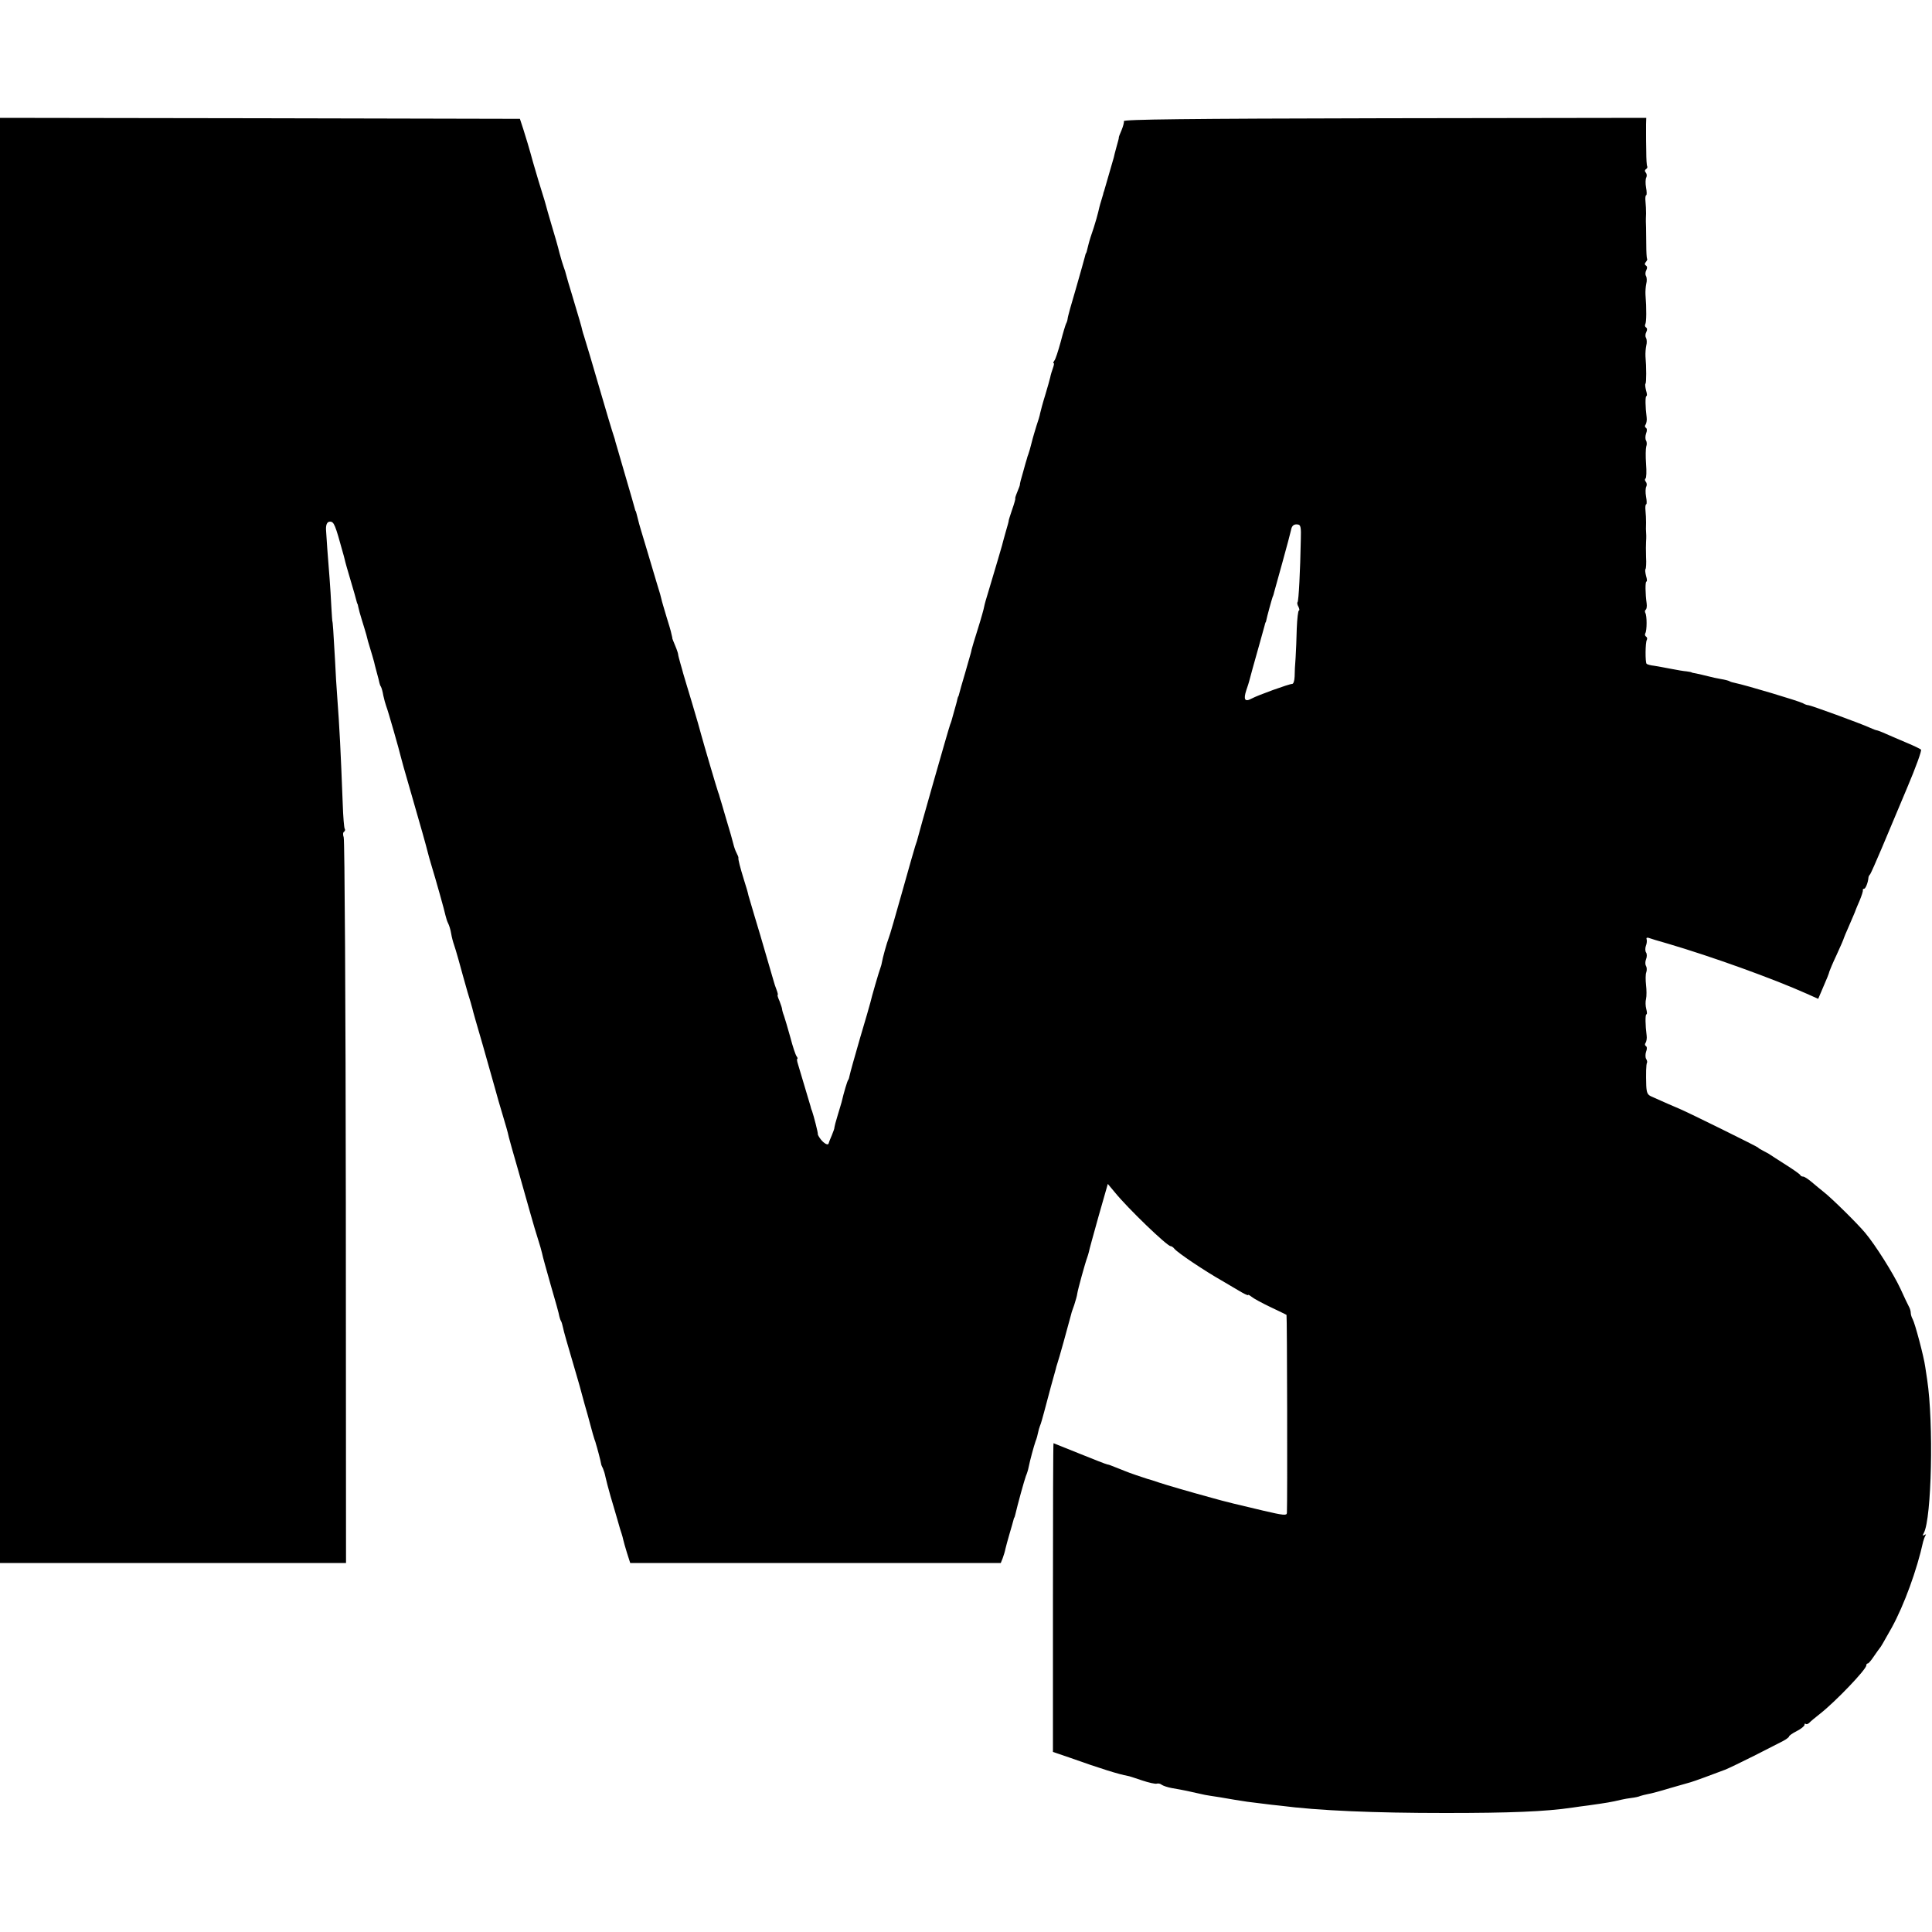
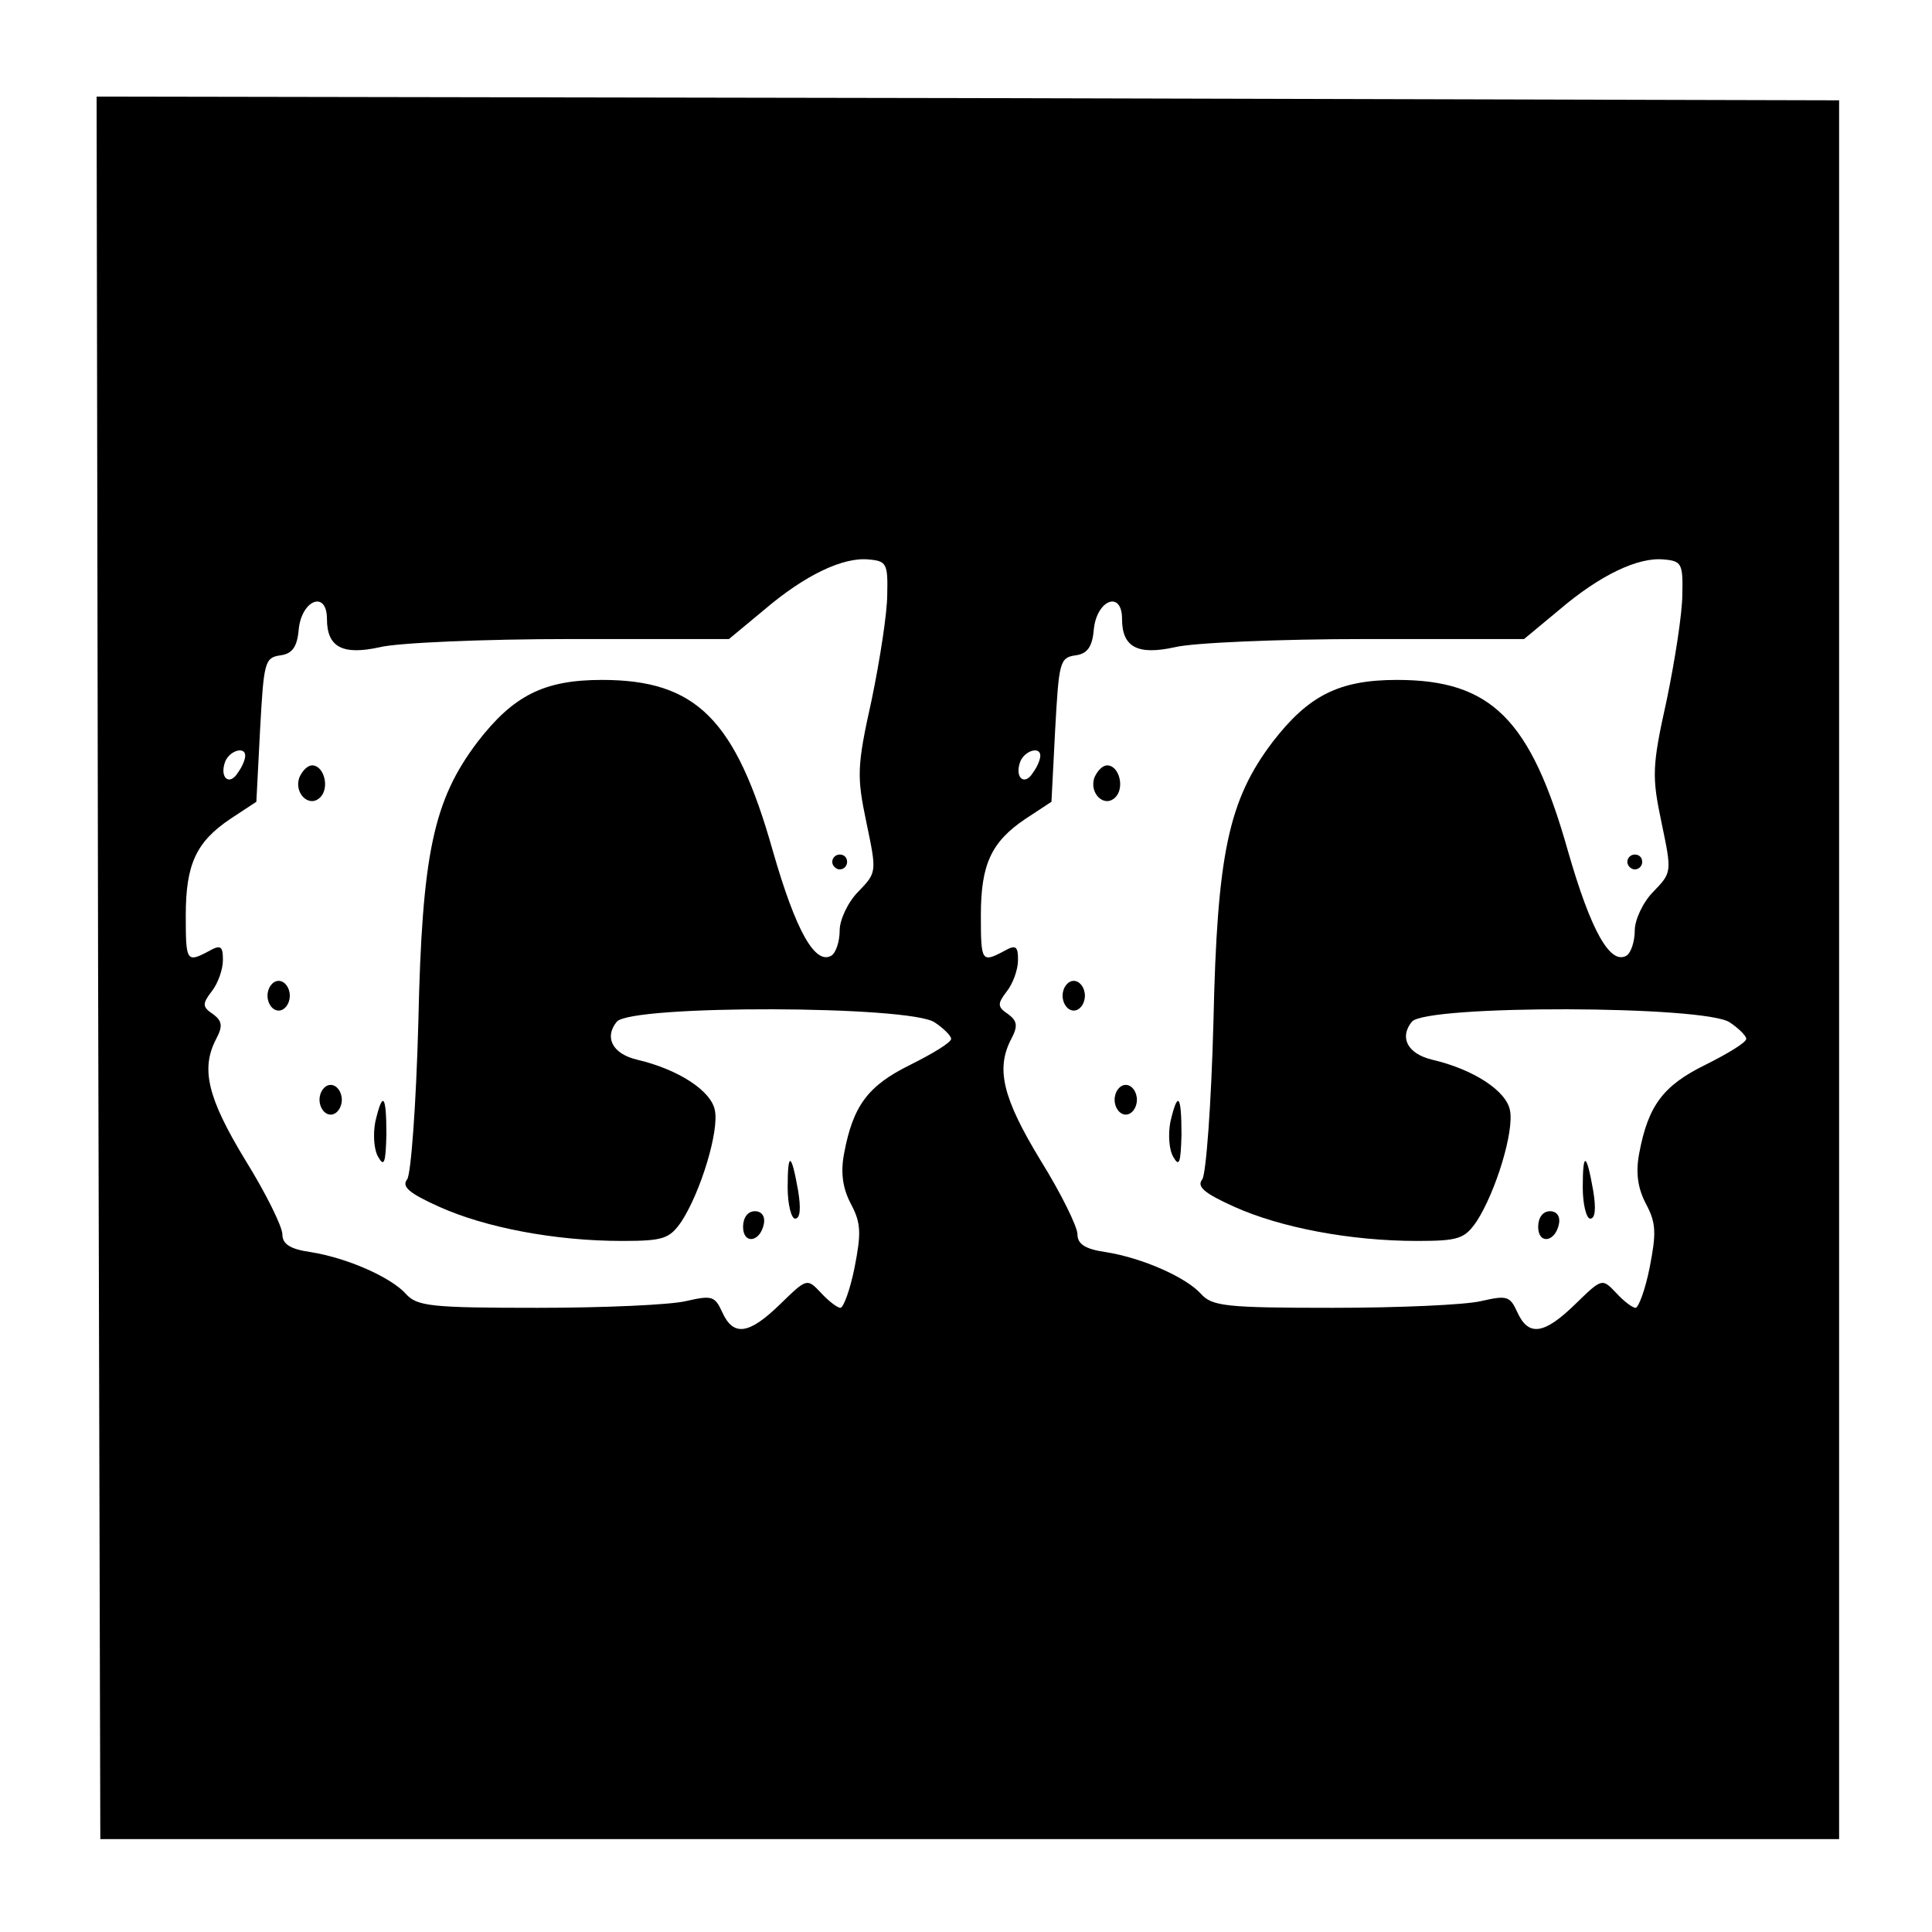
- <svg xmlns="http://www.w3.org/2000/svg" version="1.0" width="1000pt" height="1000pt" viewBox="0 0 1000 1000" preserveAspectRatio="xMidYMid meet">
-   <g transform="translate(0,1000) scale(0.1,-0.1)" fill="#000000" stroke="none">
-     <path d="M0 5650 l0 -3740 895 0 896 0 -1 1867 c-1 1027 -6 1877 -11 1889 -5 14 -4 26 2 29 5 4 7 11 3 16 -3 5 -8 62 -10 127 -11 284 -16 386 -29 562 -3 36 -8 119 -11 185 -8 147 -12 200 -14 200 0 0 -3 34 -5 75 -2 41 -6 107 -9 145 -3 39 -8 108 -12 155 -3 46 -6 87 -6 90 -3 32 4 50 20 50 21 0 27 -16 68 -165 2 -5 5 -19 8 -30 2 -11 16 -60 31 -110 15 -49 28 -97 30 -105 2 -8 4 -15 5 -15 1 0 3 -9 5 -19 2 -10 10 -40 18 -65 8 -25 18 -59 23 -76 4 -16 8 -32 9 -35 18 -59 29 -97 31 -105 1 -5 7 -30 14 -55 7 -25 13 -49 14 -55 1 -5 4 -14 8 -20 3 -5 9 -26 12 -45 4 -19 11 -44 15 -55 8 -18 70 -236 75 -260 2 -10 20 -74 56 -198 48 -166 74 -258 85 -302 5 -21 7 -25 16 -57 26 -85 71 -246 75 -267 3 -13 9 -32 14 -41 5 -10 12 -32 15 -51 3 -19 10 -45 15 -59 8 -22 35 -118 46 -160 2 -8 13 -46 24 -85 12 -38 23 -77 25 -85 1 -8 26 -94 54 -190 27 -97 57 -200 65 -230 8 -30 24 -86 36 -125 20 -68 26 -86 34 -122 2 -10 23 -83 46 -163 23 -80 52 -183 65 -230 13 -47 31 -107 40 -135 9 -27 18 -60 21 -73 2 -13 23 -87 45 -165 23 -78 43 -150 44 -160 2 -9 6 -21 9 -25 3 -5 7 -19 10 -33 4 -21 17 -66 78 -274 6 -22 13 -44 14 -50 1 -5 10 -37 19 -70 10 -33 24 -85 32 -115 8 -30 17 -62 20 -70 3 -8 7 -19 8 -25 2 -5 8 -28 14 -50 6 -22 11 -44 12 -50 0 -5 5 -17 10 -26 4 -9 10 -28 13 -44 3 -15 15 -60 26 -99 12 -39 28 -96 37 -126 8 -30 18 -62 21 -70 3 -8 6 -22 8 -30 2 -8 10 -39 19 -67 l17 -53 959 0 959 0 10 25 c5 14 12 36 14 48 3 12 12 47 21 77 9 30 18 62 20 70 2 8 4 15 5 15 1 0 3 7 5 15 13 56 47 179 55 200 6 14 12 34 14 45 7 36 27 109 36 135 6 14 11 34 13 45 2 11 7 27 10 35 4 8 13 40 21 70 8 30 24 91 36 135 12 44 23 84 25 90 1 5 4 17 7 25 8 22 57 199 73 260 0 3 7 23 15 45 7 22 15 49 16 60 3 21 41 159 51 185 3 8 7 22 9 30 1 8 24 91 50 184 l48 168 36 -43 c67 -83 271 -279 289 -279 5 0 14 -6 20 -14 19 -22 151 -111 251 -168 14 -8 49 -29 78 -46 28 -17 52 -29 52 -25 0 3 8 -1 18 -9 9 -8 53 -32 97 -53 44 -21 82 -39 84 -41 3 -3 5 -961 2 -1025 -1 -14 -16 -13 -123 12 -108 25 -210 50 -258 64 -128 35 -244 69 -280 81 -25 9 -52 17 -60 19 -17 5 -97 32 -120 42 -8 3 -17 7 -20 8 -3 1 -18 7 -33 13 -16 7 -31 12 -35 12 -4 0 -68 25 -142 55 -74 30 -136 55 -137 55 -2 0 -3 -359 -3 -799 l0 -799 88 -30 c157 -56 254 -86 299 -94 5 0 37 -11 73 -23 36 -12 71 -20 78 -17 7 2 18 0 25 -6 7 -5 30 -13 52 -17 70 -12 90 -17 148 -30 12 -3 36 -8 52 -10 30 -4 63 -10 128 -21 47 -8 76 -12 137 -19 30 -4 73 -9 95 -11 200 -26 488 -38 855 -38 336 0 517 7 660 28 19 3 55 8 80 11 99 14 118 17 173 30 12 3 36 7 52 9 17 2 37 6 45 10 8 3 26 7 40 10 14 2 66 16 115 31 50 14 97 28 105 30 15 4 114 40 179 65 18 7 86 40 150 72 64 33 131 67 149 76 17 9 32 20 32 24 0 4 18 17 40 28 22 11 40 26 40 32 0 6 3 9 6 5 4 -3 12 -1 19 6 6 7 32 28 56 47 80 63 239 229 239 250 0 6 3 10 8 10 4 0 18 17 32 38 14 20 27 39 30 42 5 5 18 28 62 106 64 117 130 298 162 444 3 11 8 25 12 32 5 7 3 8 -5 3 -10 -6 -11 -3 -3 11 40 76 51 567 17 793 -2 14 -7 44 -10 66 -7 53 -53 225 -65 247 -6 10 -10 25 -10 33 0 8 -4 23 -10 33 -5 9 -25 51 -44 93 -36 77 -129 225 -182 288 -39 47 -174 180 -214 211 -17 14 -46 37 -63 52 -18 15 -37 28 -44 28 -6 0 -13 3 -15 8 -1 4 -35 28 -73 52 -39 25 -80 51 -90 58 -11 6 -27 15 -35 19 -8 4 -17 9 -20 13 -5 6 -362 182 -405 200 -20 8 -95 41 -146 64 -21 9 -26 18 -28 56 -2 61 -1 112 4 120 2 3 0 12 -5 20 -4 7 -4 24 0 36 6 15 5 26 -1 30 -6 3 -6 11 -1 17 4 7 7 23 5 37 -7 53 -8 110 -1 110 4 0 3 12 -1 28 -4 15 -5 38 -1 52 3 13 3 46 0 71 -3 26 -3 56 1 66 4 11 3 26 -1 33 -5 7 -5 23 0 35 5 12 5 28 0 35 -5 7 -5 23 -1 34 5 12 6 27 4 34 -3 7 1 10 9 8 7 -3 54 -17 103 -31 224 -66 539 -179 718 -259 l58 -26 20 47 c25 57 36 85 38 95 1 4 17 43 37 85 20 43 37 83 38 88 2 6 11 28 21 50 19 45 38 87 40 95 1 3 10 25 21 50 10 25 18 48 16 53 -1 4 2 7 7 7 7 0 20 32 22 57 0 5 4 13 9 18 4 6 31 66 60 135 29 69 88 210 132 314 44 104 76 192 71 196 -4 4 -37 20 -73 35 -36 15 -84 36 -107 46 -24 11 -46 19 -49 19 -3 0 -20 6 -37 14 -48 22 -306 116 -317 116 -6 0 -18 4 -28 10 -22 12 -297 94 -351 105 -11 2 -25 6 -29 9 -5 3 -24 8 -43 11 -19 3 -50 10 -69 15 -19 5 -46 11 -60 14 -14 2 -25 5 -25 6 0 1 -11 3 -25 5 -14 1 -50 7 -80 13 -30 6 -70 13 -88 16 -19 2 -36 7 -39 10 -8 7 -7 112 1 124 3 6 2 13 -4 17 -6 4 -7 11 -4 17 9 14 9 92 0 106 -3 6 -2 13 2 16 5 3 7 18 5 33 -7 50 -8 113 -1 113 4 0 3 13 -2 29 -4 16 -6 32 -3 35 3 3 5 31 3 63 -1 32 -1 67 0 78 1 11 1 26 1 33 -2 30 -2 39 -1 67 0 17 -1 45 -3 63 -2 17 0 32 4 32 3 0 3 18 -1 39 -4 22 -3 45 1 52 4 8 3 19 -2 25 -6 7 -6 14 -2 17 5 3 6 37 3 76 -3 40 -2 80 1 90 4 10 3 24 -1 31 -5 7 -4 24 0 36 6 15 5 26 -1 30 -6 3 -6 11 -1 17 4 7 7 23 5 37 -7 53 -8 110 -1 110 4 0 3 13 -2 29 -4 16 -6 32 -3 35 5 5 5 86 0 141 -1 17 1 42 4 56 4 15 3 32 -1 40 -5 7 -4 21 1 30 6 12 5 20 -1 24 -6 4 -7 11 -4 17 6 10 7 80 1 153 -1 17 1 42 4 56 4 15 3 32 -1 40 -5 7 -4 21 1 30 6 12 5 20 -1 24 -8 5 -8 11 -1 19 6 7 9 15 6 17 -2 3 -4 36 -4 74 -1 88 -1 102 -2 118 0 6 0 26 1 42 0 17 -1 45 -3 63 -2 17 0 32 4 32 3 0 3 18 -1 39 -4 22 -3 45 1 52 4 8 3 19 -2 25 -7 8 -6 14 1 19 6 3 8 10 6 14 -3 4 -5 39 -5 77 -1 38 -1 78 -1 89 0 11 0 35 0 53 l1 32 -1353 -2 c-1034 -2 -1352 -6 -1351 -15 2 -6 -4 -28 -12 -47 -9 -20 -15 -37 -14 -38 1 -2 -5 -23 -12 -48 -7 -25 -13 -49 -14 -55 -3 -11 -44 -153 -50 -173 -3 -7 -5 -14 -5 -17 -1 -3 -6 -19 -11 -37 -6 -18 -12 -44 -15 -57 -3 -13 -13 -49 -23 -80 -11 -31 -23 -69 -27 -86 -10 -41 -11 -45 -14 -47 -1 -2 -3 -10 -5 -18 -2 -8 -22 -80 -45 -160 -24 -80 -44 -152 -44 -160 -1 -9 -5 -20 -8 -25 -3 -6 -16 -48 -28 -95 -13 -47 -27 -91 -33 -97 -5 -7 -7 -13 -3 -13 3 0 1 -11 -4 -25 -5 -14 -12 -36 -14 -48 -3 -12 -14 -53 -26 -92 -12 -38 -23 -80 -26 -93 -2 -13 -11 -42 -19 -65 -7 -23 -19 -62 -25 -87 -6 -25 -14 -52 -17 -60 -3 -8 -7 -19 -8 -25 -2 -5 -11 -37 -20 -70 -10 -33 -17 -61 -16 -63 1 -1 -5 -18 -13 -37 -8 -19 -13 -35 -11 -35 2 0 -5 -26 -16 -57 -11 -32 -19 -58 -18 -58 1 0 -6 -27 -16 -60 -9 -33 -18 -64 -19 -70 -3 -11 -35 -120 -68 -230 -12 -38 -23 -77 -24 -85 -1 -8 -15 -59 -32 -113 -17 -54 -31 -100 -31 -102 -1 -3 -1 -6 -2 -7 0 -2 -2 -10 -4 -18 -2 -8 -16 -55 -30 -105 -15 -49 -28 -97 -30 -105 -2 -8 -4 -15 -5 -15 -1 0 -3 -7 -5 -15 -1 -8 -9 -35 -16 -60 -15 -54 -14 -52 -21 -70 -7 -17 -168 -583 -172 -603 -2 -6 -6 -19 -9 -27 -3 -8 -33 -114 -67 -235 -34 -121 -65 -229 -70 -240 -10 -25 -32 -105 -35 -125 -1 -8 -5 -22 -8 -30 -7 -17 -47 -155 -52 -179 -2 -9 -26 -92 -54 -186 -27 -93 -51 -179 -53 -190 -2 -11 -5 -22 -8 -25 -4 -4 -22 -63 -34 -115 -2 -5 -10 -36 -20 -67 -10 -32 -17 -60 -17 -63 1 -3 -5 -21 -13 -40 -9 -20 -16 -39 -17 -43 -2 -12 -23 -2 -41 21 -9 12 -16 24 -15 27 2 5 -21 94 -30 120 -4 8 -7 20 -8 25 -3 10 -50 169 -65 218 -5 15 -6 27 -3 27 3 0 1 6 -4 13 -5 6 -20 50 -32 97 -13 47 -28 97 -33 112 -6 15 -10 31 -10 35 0 4 -6 23 -13 41 -8 17 -12 32 -10 32 3 0 0 12 -6 28 -6 15 -12 34 -14 42 -2 8 -18 62 -35 120 -17 58 -33 112 -35 120 -2 8 -16 53 -30 100 -14 47 -28 94 -31 105 -2 11 -12 47 -23 80 -20 65 -31 107 -29 115 1 3 -4 14 -10 26 -6 11 -13 32 -16 45 -3 13 -19 71 -37 129 -17 58 -32 110 -34 115 -1 6 -5 17 -8 25 -6 16 -74 247 -87 295 -4 17 -26 93 -49 170 -23 77 -44 145 -45 150 -1 6 -8 28 -14 50 -6 22 -12 43 -12 48 0 4 -6 23 -14 42 -9 20 -15 38 -16 40 0 3 0 6 -1 8 0 1 -2 9 -4 17 -1 8 -13 49 -26 90 -12 41 -24 80 -25 87 -1 7 -11 43 -23 80 -11 37 -36 122 -56 188 -20 66 -39 129 -41 140 -3 11 -7 27 -9 35 -2 8 -4 15 -5 15 -1 0 -3 7 -5 15 -4 15 -10 37 -65 225 -18 61 -33 115 -35 120 -1 6 -4 17 -7 25 -6 16 -47 153 -72 240 -30 105 -78 265 -83 280 -3 8 -7 22 -9 30 -3 16 -17 63 -55 190 -13 41 -24 81 -26 88 -6 23 -10 37 -16 52 -3 8 -13 40 -21 70 -7 30 -26 96 -41 145 -15 50 -28 97 -30 105 -2 8 -10 35 -18 60 -8 25 -30 97 -48 160 -17 63 -40 140 -50 170 l-18 55 -1345 3 -1346 2 0 -3740z m6733 1559 c-3 -163 -11 -321 -17 -326 -3 -3 -1 -14 5 -24 5 -11 6 -19 2 -19 -4 0 -9 -42 -11 -93 -1 -50 -4 -119 -6 -152 -3 -33 -5 -77 -5 -97 -1 -22 -6 -38 -13 -38 -16 0 -177 -58 -210 -76 -35 -19 -43 -5 -27 44 7 20 14 42 15 47 7 28 23 85 54 195 11 41 23 82 25 90 2 8 4 16 5 18 2 1 3 5 4 10 3 17 28 108 33 122 4 8 7 20 8 25 2 6 21 75 43 155 22 80 42 154 44 165 4 24 15 34 37 30 13 -2 16 -15 14 -76z" />
+ <svg xmlns="http://www.w3.org/2000/svg" version="1.0" width="260pt" height="260pt" viewBox="0 0 260 260" preserveAspectRatio="xMidYMid meet">
+   <g transform="translate(0,260) scale(0.1,-0.1)" fill="#000000" stroke="none">
+     <path d="M132 1298 l3 -1173 1170 0 1170 0 0 1170 0 1170 -1173 3 -1172 2 2 -1172z m1062 502 c0 -25 -10 -89 -21 -142 -20 -90 -20 -103 -7 -165 14 -67 14 -67 -11 -93 -14 -14 -25 -38 -25 -52 0 -15 -5 -30 -11 -34 -22 -13 -48 33 -79 141 -50 177 -103 230 -230 230 -78 0 -119 -21 -167 -83 -60 -79 -75 -151 -80 -377 -3 -113 -10 -205 -15 -212 -8 -10 3 -19 43 -37 62 -28 156 -46 246 -46 56 0 64 3 80 26 26 40 51 122 45 150 -5 26 -49 55 -105 68 -33 8 -44 30 -27 51 19 23 396 22 428 -1 12 -8 22 -18 22 -22 0 -5 -25 -20 -55 -35 -57 -28 -77 -55 -89 -119 -5 -26 -2 -47 9 -68 14 -26 14 -40 5 -86 -6 -30 -15 -54 -19 -54 -4 0 -16 9 -26 20 -19 20 -19 20 -55 -15 -42 -41 -63 -44 -78 -11 -10 22 -14 23 -49 15 -21 -5 -110 -9 -199 -9 -144 0 -163 2 -178 19 -20 22 -78 48 -128 56 -28 4 -38 11 -38 24 0 10 -22 55 -50 100 -51 84 -60 123 -39 163 9 17 8 24 -4 33 -15 10 -15 14 -2 31 8 10 15 29 15 42 0 19 -3 21 -19 12 -30 -16 -31 -14 -31 48 0 69 14 99 60 130 l35 23 5 97 c5 90 6 97 27 100 16 2 23 11 25 35 4 40 38 53 38 14 0 -38 21 -49 71 -38 24 6 140 11 257 11 l213 0 47 39 c55 47 107 72 142 68 23 -2 25 -6 24 -47z m1070 0 c0 -25 -10 -89 -21 -142 -20 -90 -20 -103 -7 -165 14 -67 14 -67 -11 -93 -14 -14 -25 -38 -25 -52 0 -15 -5 -30 -11 -34 -22 -13 -48 33 -79 141 -50 177 -103 230 -230 230 -78 0 -119 -21 -167 -83 -60 -79 -75 -151 -80 -377 -3 -113 -10 -205 -15 -212 -8 -10 3 -19 43 -37 62 -28 156 -46 246 -46 56 0 64 3 80 26 26 40 51 122 45 150 -5 26 -49 55 -105 68 -33 8 -44 30 -27 51 19 23 396 22 428 -1 12 -8 22 -18 22 -22 0 -5 -25 -20 -55 -35 -57 -28 -77 -55 -89 -119 -5 -26 -2 -47 9 -68 14 -26 14 -40 5 -86 -6 -30 -15 -54 -19 -54 -4 0 -16 9 -26 20 -19 20 -19 20 -55 -15 -42 -41 -63 -44 -78 -11 -10 22 -14 23 -49 15 -21 -5 -110 -9 -199 -9 -144 0 -163 2 -178 19 -20 22 -78 48 -128 56 -28 4 -38 11 -38 24 0 10 -22 55 -50 100 -51 84 -60 123 -39 163 9 17 8 24 -4 33 -15 10 -15 14 -2 31 8 10 15 29 15 42 0 19 -3 21 -19 12 -30 -16 -31 -14 -31 48 0 69 14 99 60 130 l35 23 5 97 c5 90 6 97 27 100 16 2 23 11 25 35 4 40 38 53 38 14 0 -38 21 -49 71 -38 24 6 140 11 257 11 l213 0 47 39 c55 47 107 72 142 68 23 -2 25 -6 24 -47z m-1934 -217 c0 -5 -4 -15 -10 -23 -11 -18 -25 -7 -17 15 6 15 27 21 27 8z m1070 0 c0 -5 -4 -15 -10 -23 -11 -18 -25 -7 -17 15 6 15 27 21 27 8z" />
+     <path d="M403 1554 c-8 -21 13 -42 28 -27 13 13 5 43 -11 43 -6 0 -13 -7 -17 -16z" />
+     <path d="M1120 1440 c0 -5 5 -10 10 -10 6 0 10 5 10 10 0 6 -4 10 -10 10 -5 0 -10 -4 -10 -10z" />
+     <path d="M360 1260 c0 -11 7 -20 15 -20 8 0 15 9 15 20 0 11 -7 20 -15 20 -8 0 -15 -9 -15 -20z" />
+     <path d="M430 1120 c0 -11 7 -20 15 -20 8 0 15 9 15 20 0 11 -7 20 -15 20 -8 0 -15 -9 -15 -20z" />
+     <path d="M505 1090 c-3 -16 -2 -37 4 -47 8 -14 10 -8 11 30 0 54 -5 60 -15 17z" />
+     <path d="M1060 1002 c0 -23 5 -42 10 -42 7 0 8 14 4 38 -9 51 -14 53 -14 4z" />
+     <path d="M1000 949 c0 -24 23 -21 28 4 2 10 -3 17 -12 17 -10 0 -16 -9 -16 -21z" />
+     <path d="M1473 1554 c-8 -21 13 -42 28 -27 13 13 5 43 -11 43 -6 0 -13 -7 -17 -16z" />
+     <path d="M2190 1440 c0 -5 5 -10 10 -10 6 0 10 5 10 10 0 6 -4 10 -10 10 -5 0 -10 -4 -10 -10z" />
+     <path d="M1430 1260 c0 -11 7 -20 15 -20 8 0 15 9 15 20 0 11 -7 20 -15 20 -8 0 -15 -9 -15 -20z" />
+     <path d="M1500 1120 c0 -11 7 -20 15 -20 8 0 15 9 15 20 0 11 -7 20 -15 20 -8 0 -15 -9 -15 -20z" />
+     <path d="M1575 1090 c-3 -16 -2 -37 4 -47 8 -14 10 -8 11 30 0 54 -5 60 -15 17z" />
+     <path d="M2130 1002 c0 -23 5 -42 10 -42 7 0 8 14 4 38 -9 51 -14 53 -14 4z" />
+     <path d="M2070 949 c0 -24 23 -21 28 4 2 10 -3 17 -12 17 -10 0 -16 -9 -16 -21z" />
  </g>
</svg>
